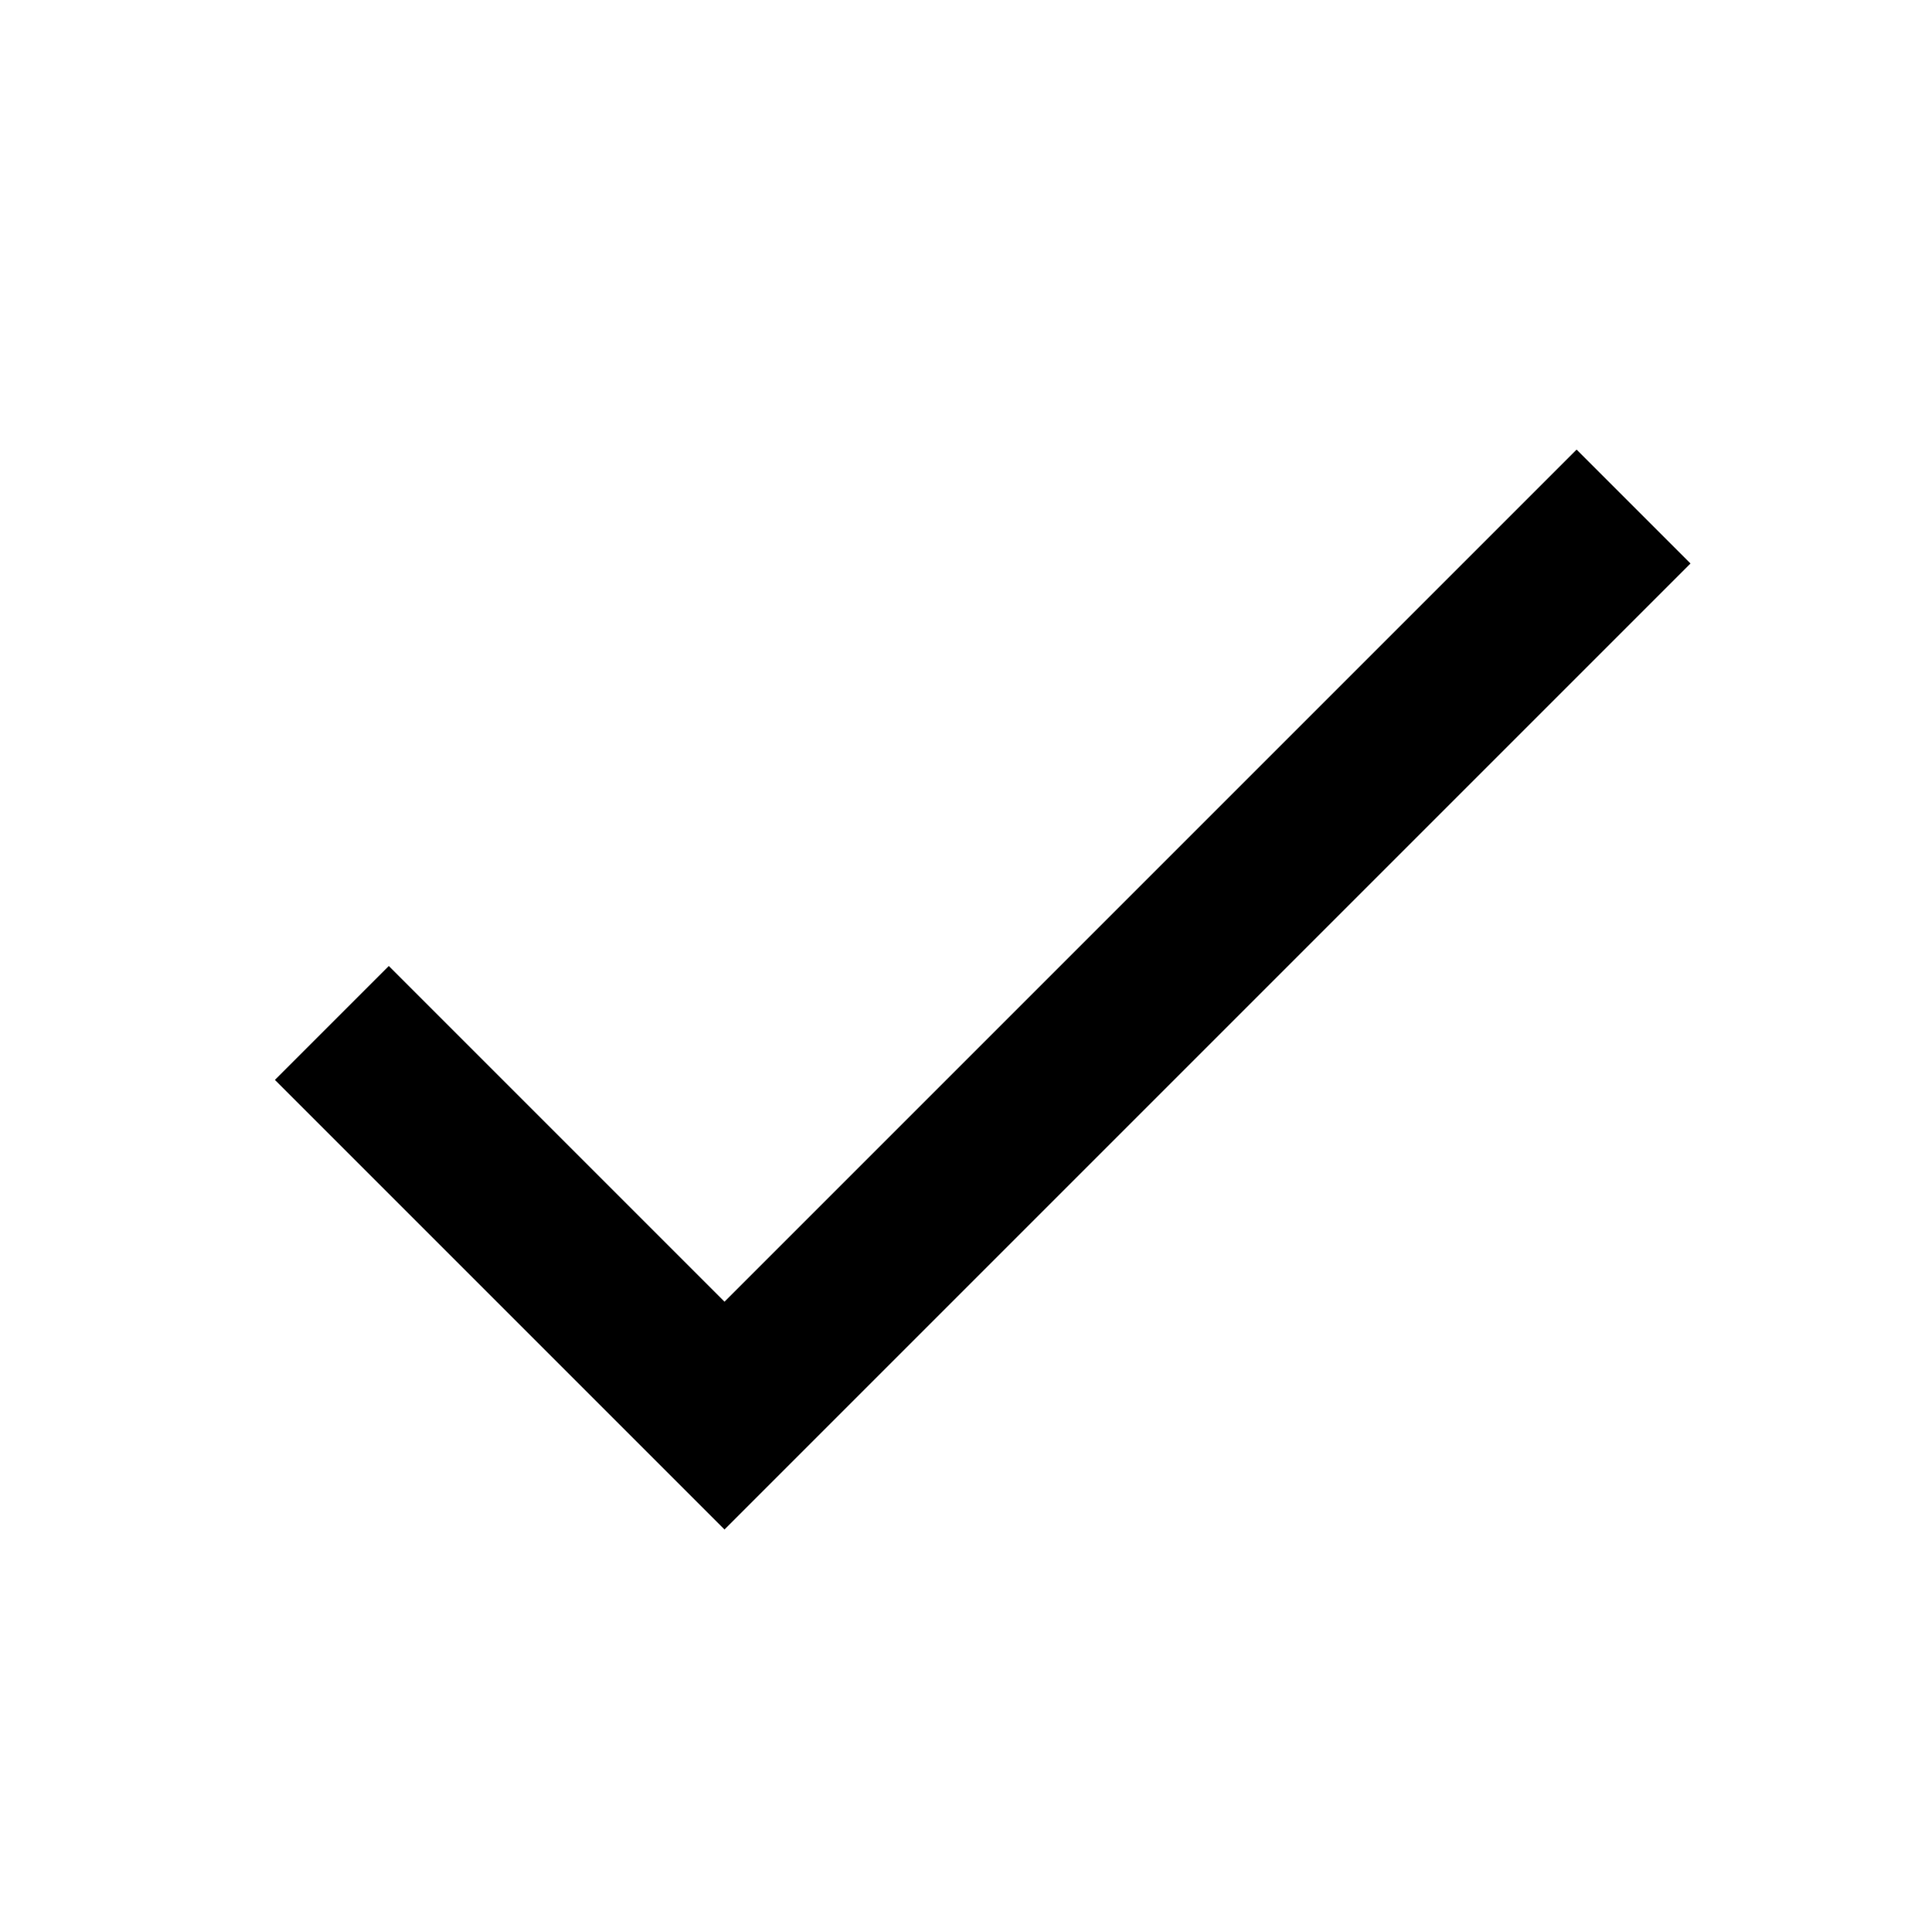
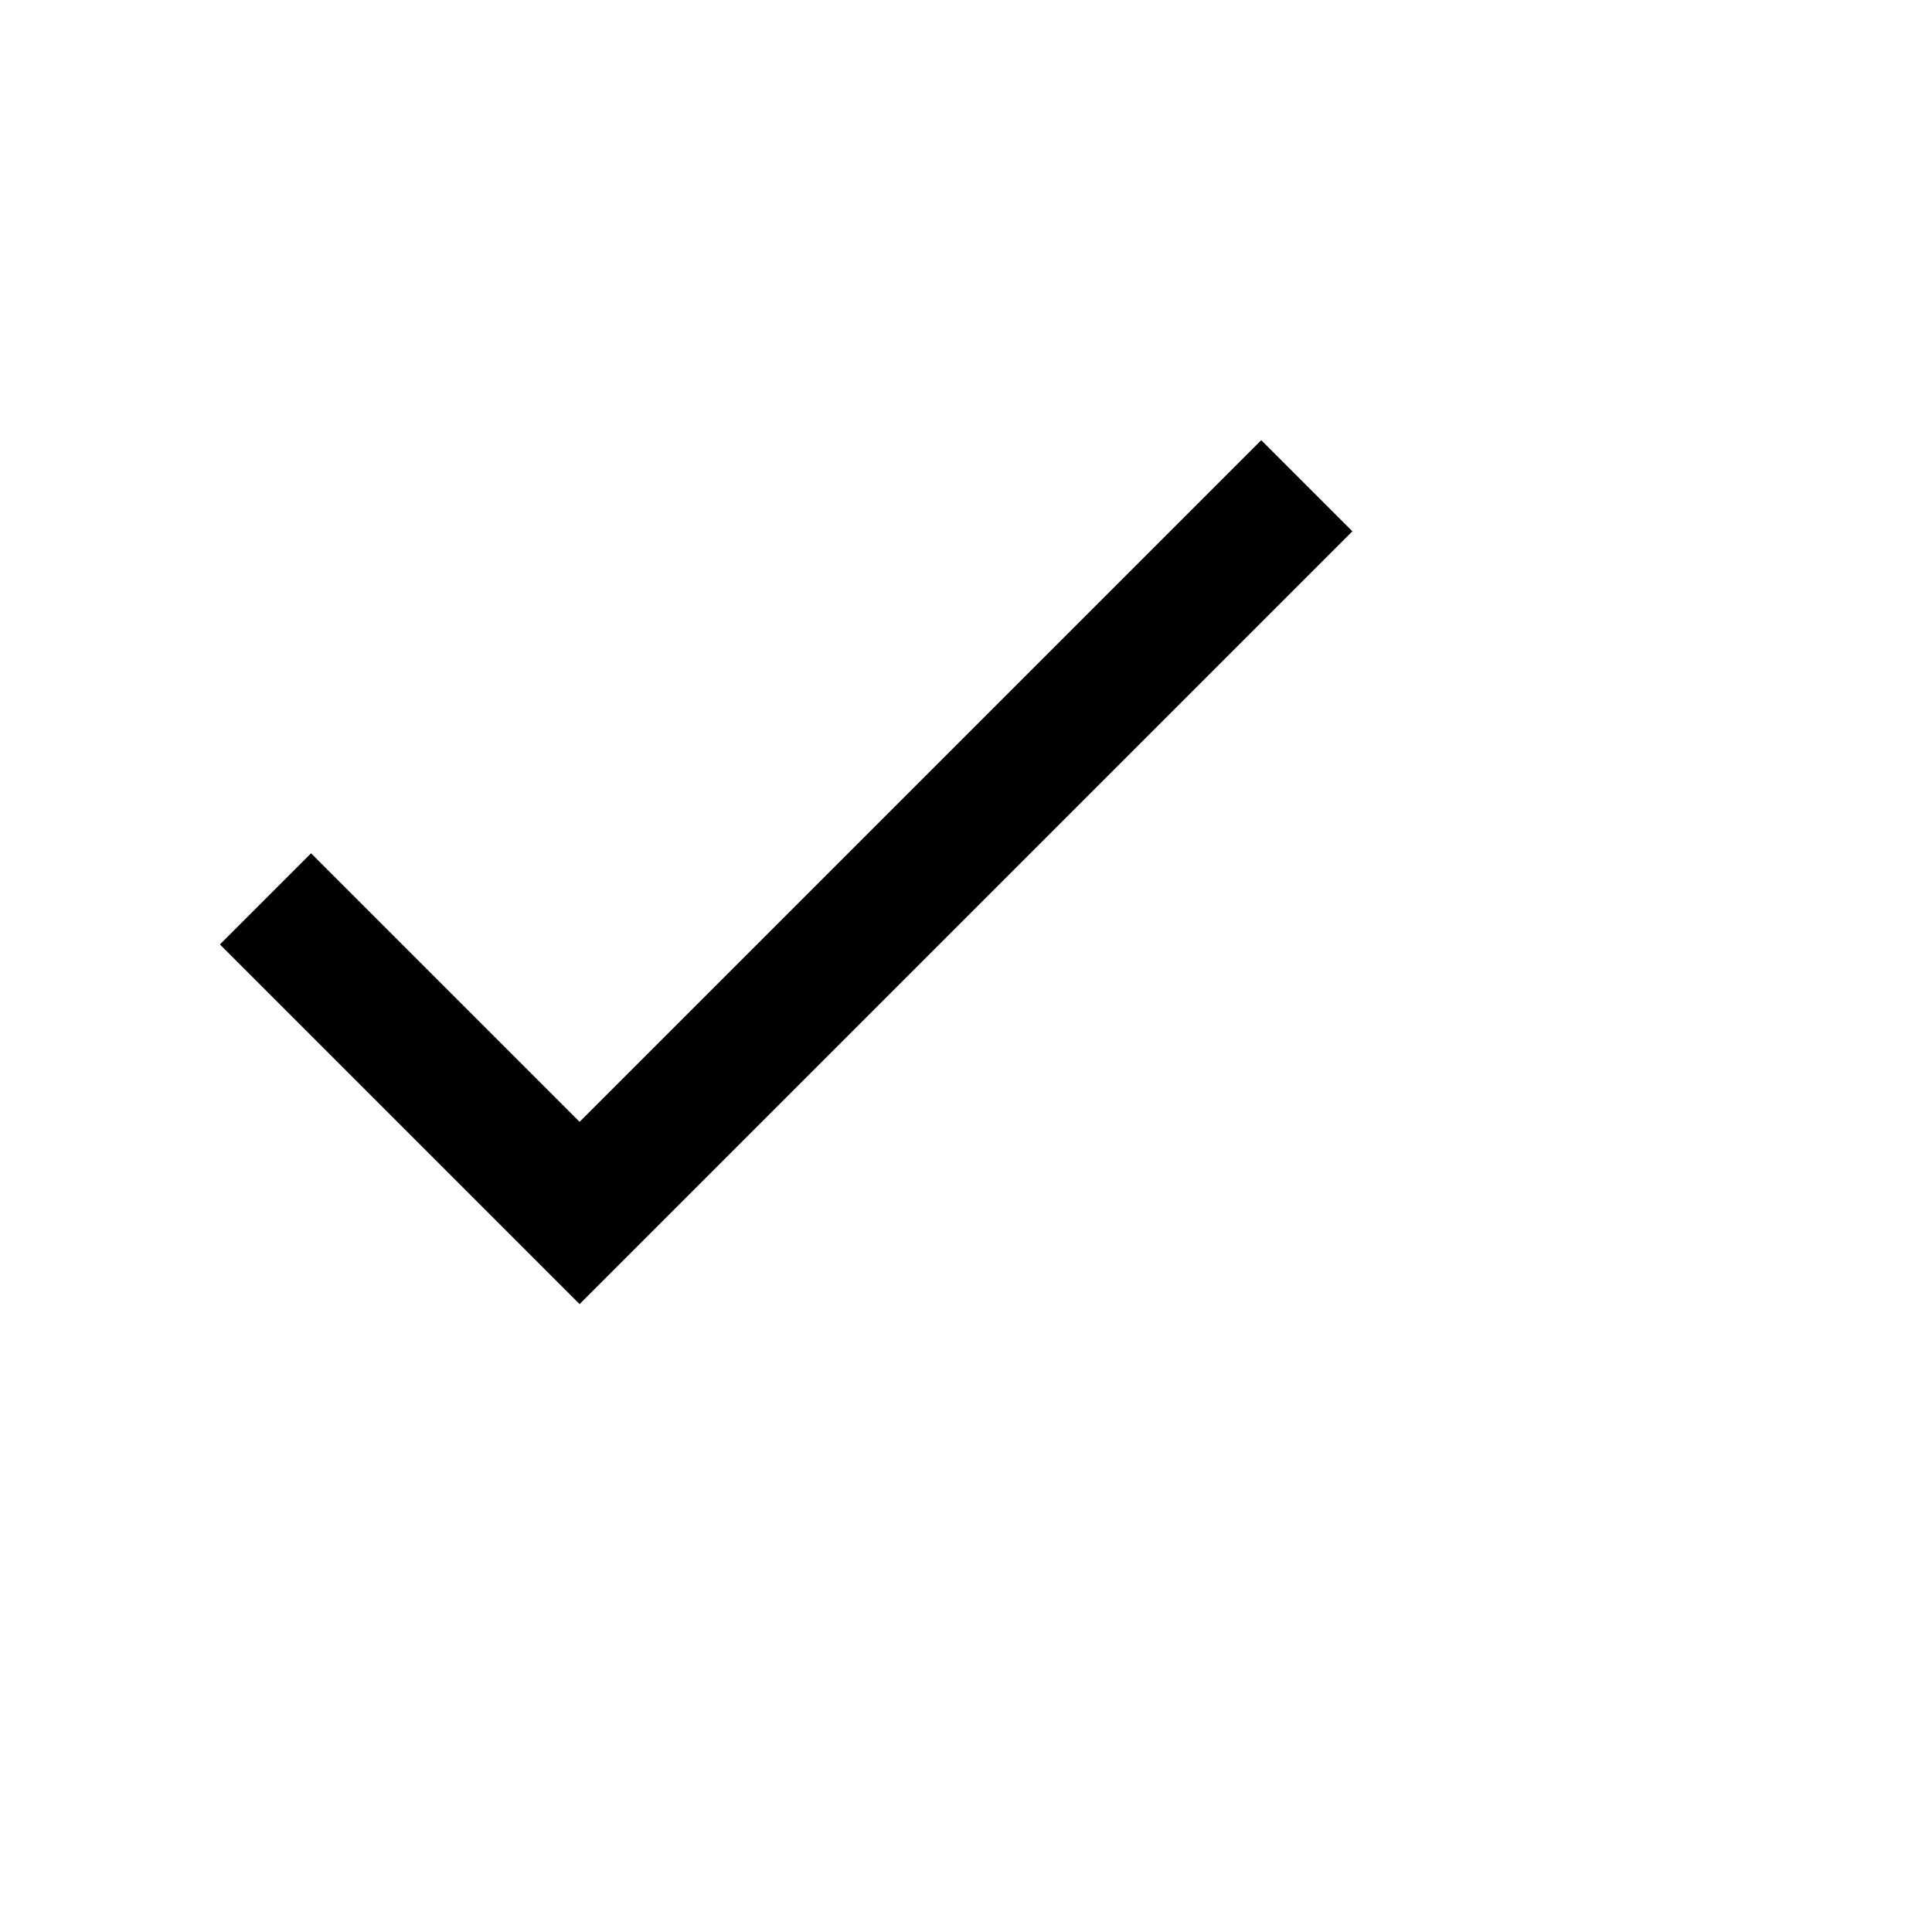
- <svg xmlns="http://www.w3.org/2000/svg" id="ic_check_48px" width="48" height="48" viewBox="0 0 48 48">
+ <svg xmlns="http://www.w3.org/2000/svg" id="ic_check_48px" width="20" height="20" viewBox="0 0 60 55">
  <path id="Path_1648" data-name="Path 1648" d="M0,0H48V48H0Z" fill="none" />
  <path id="Path_1649" data-name="Path 1649" d="M18,32.34,9.66,24,6.83,26.83,18,38,42,14l-2.83-2.83Z" />
</svg>
